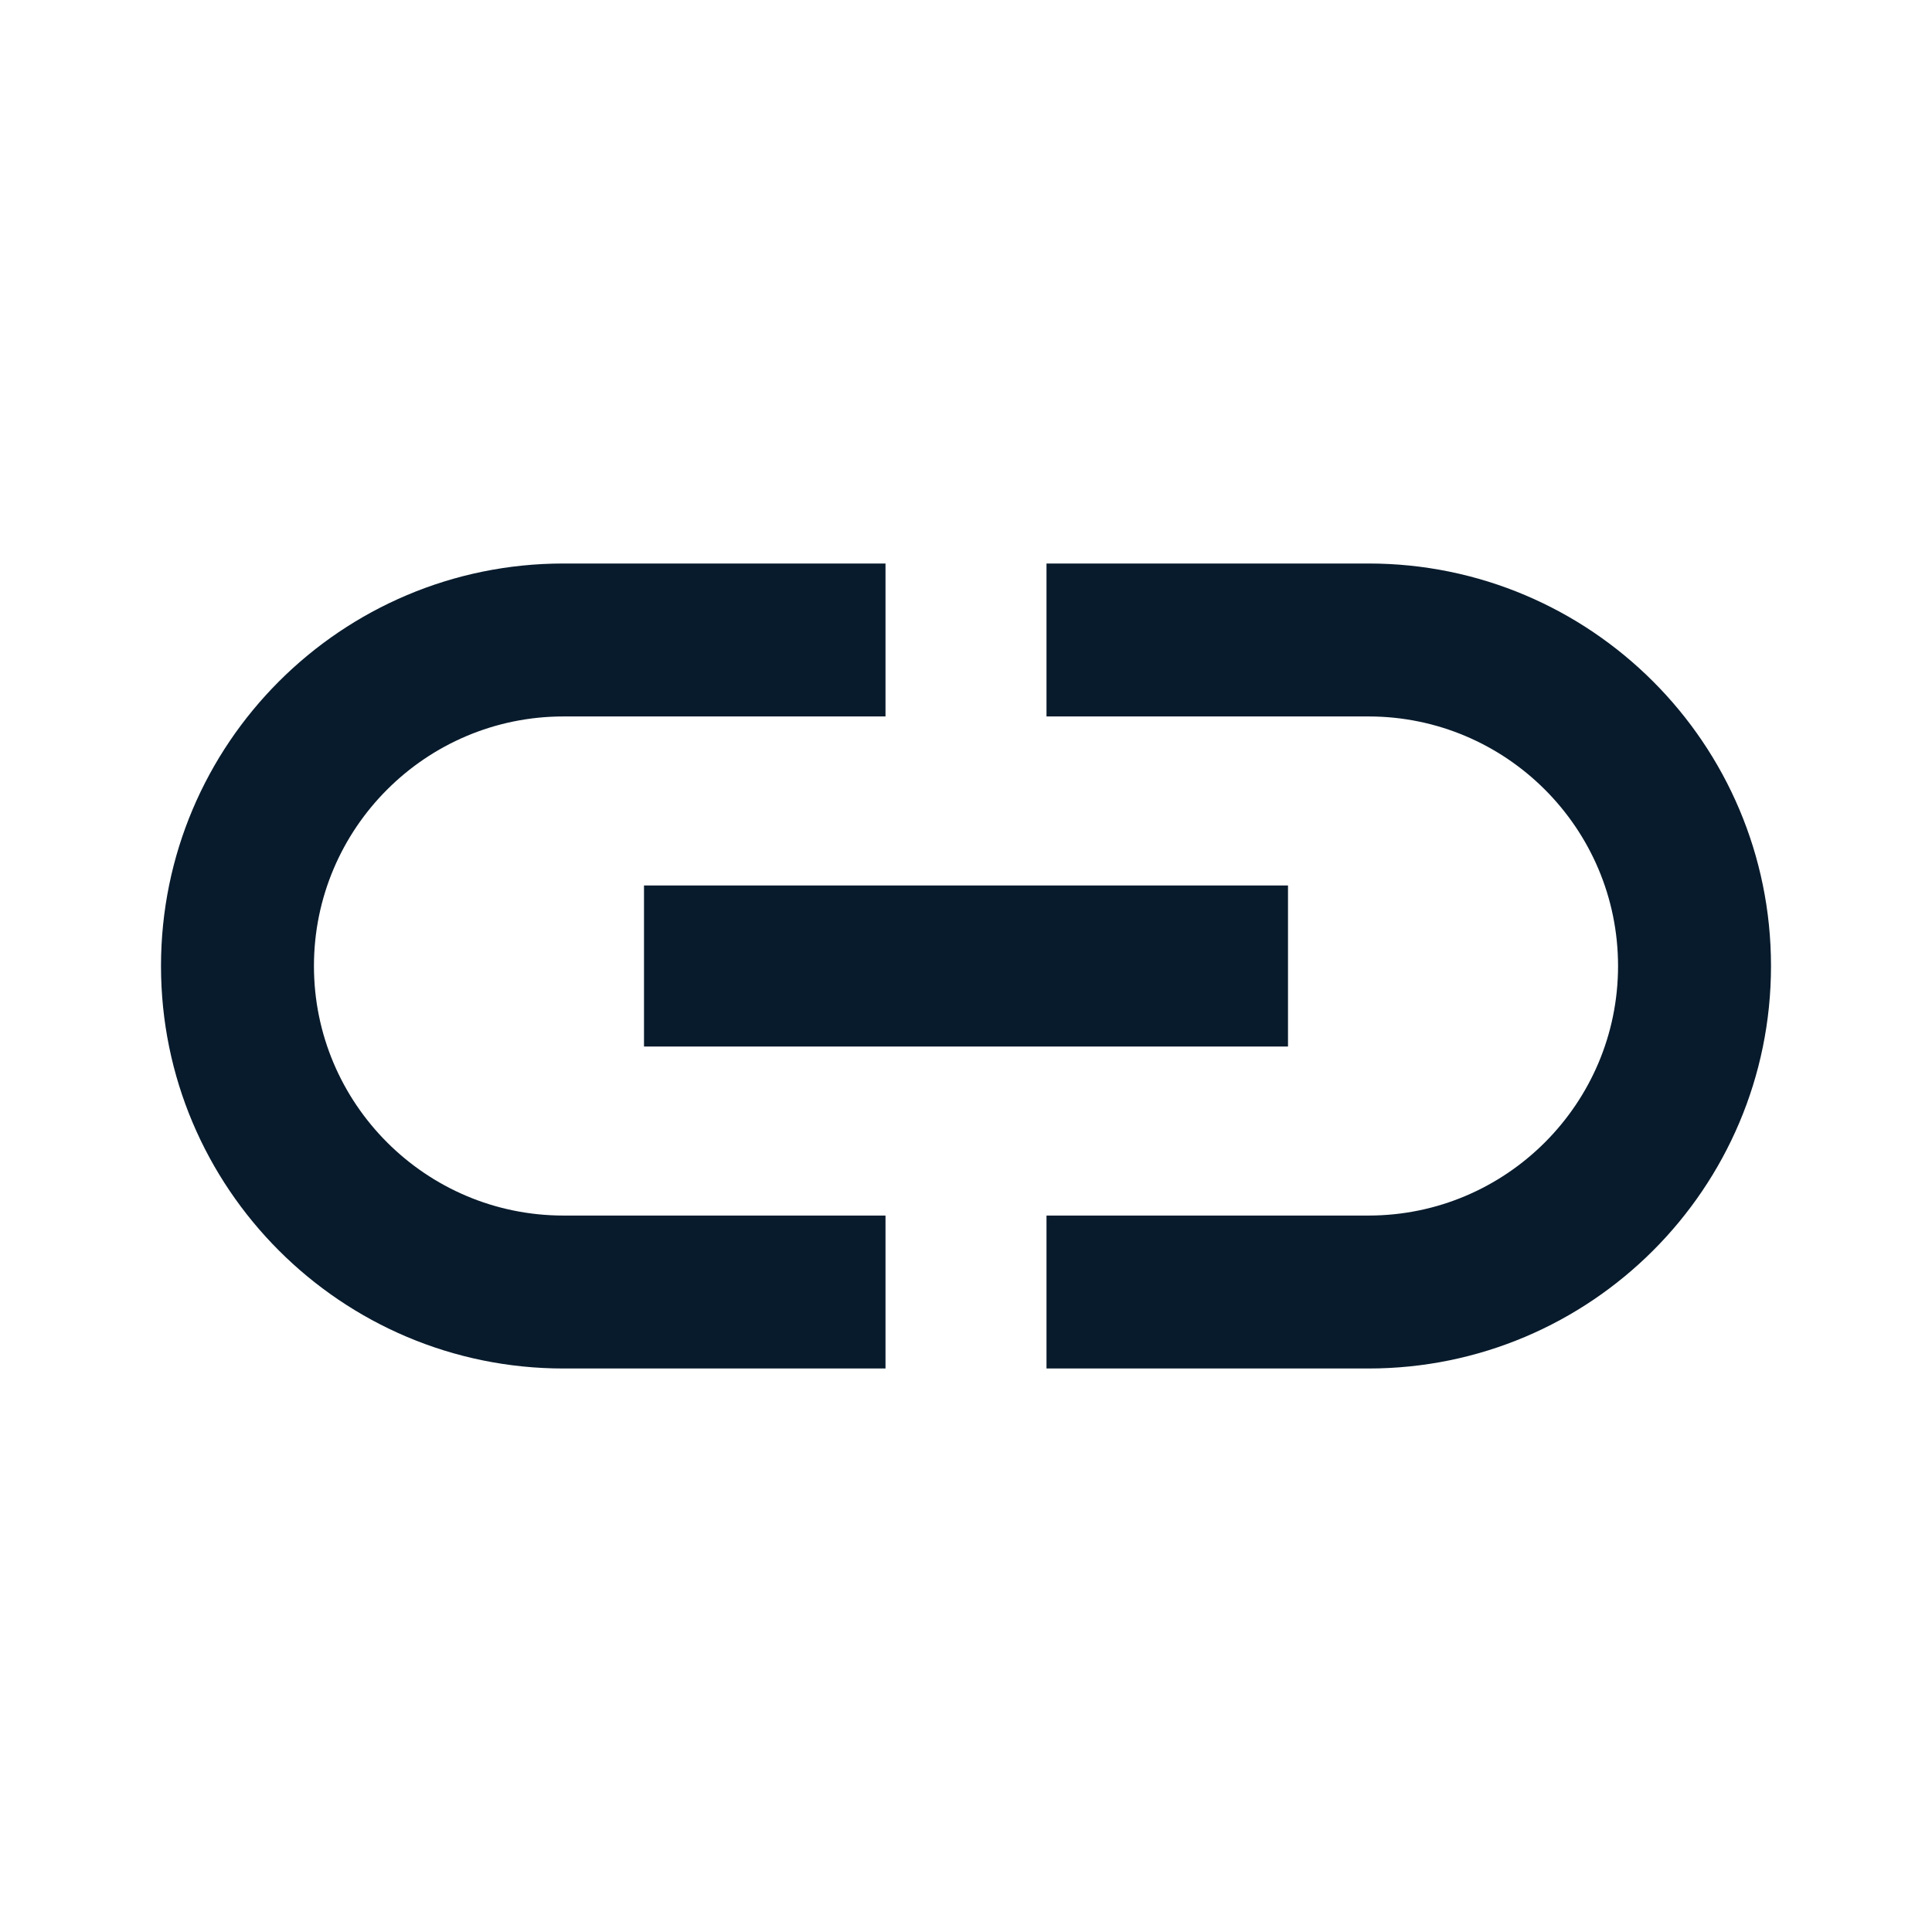
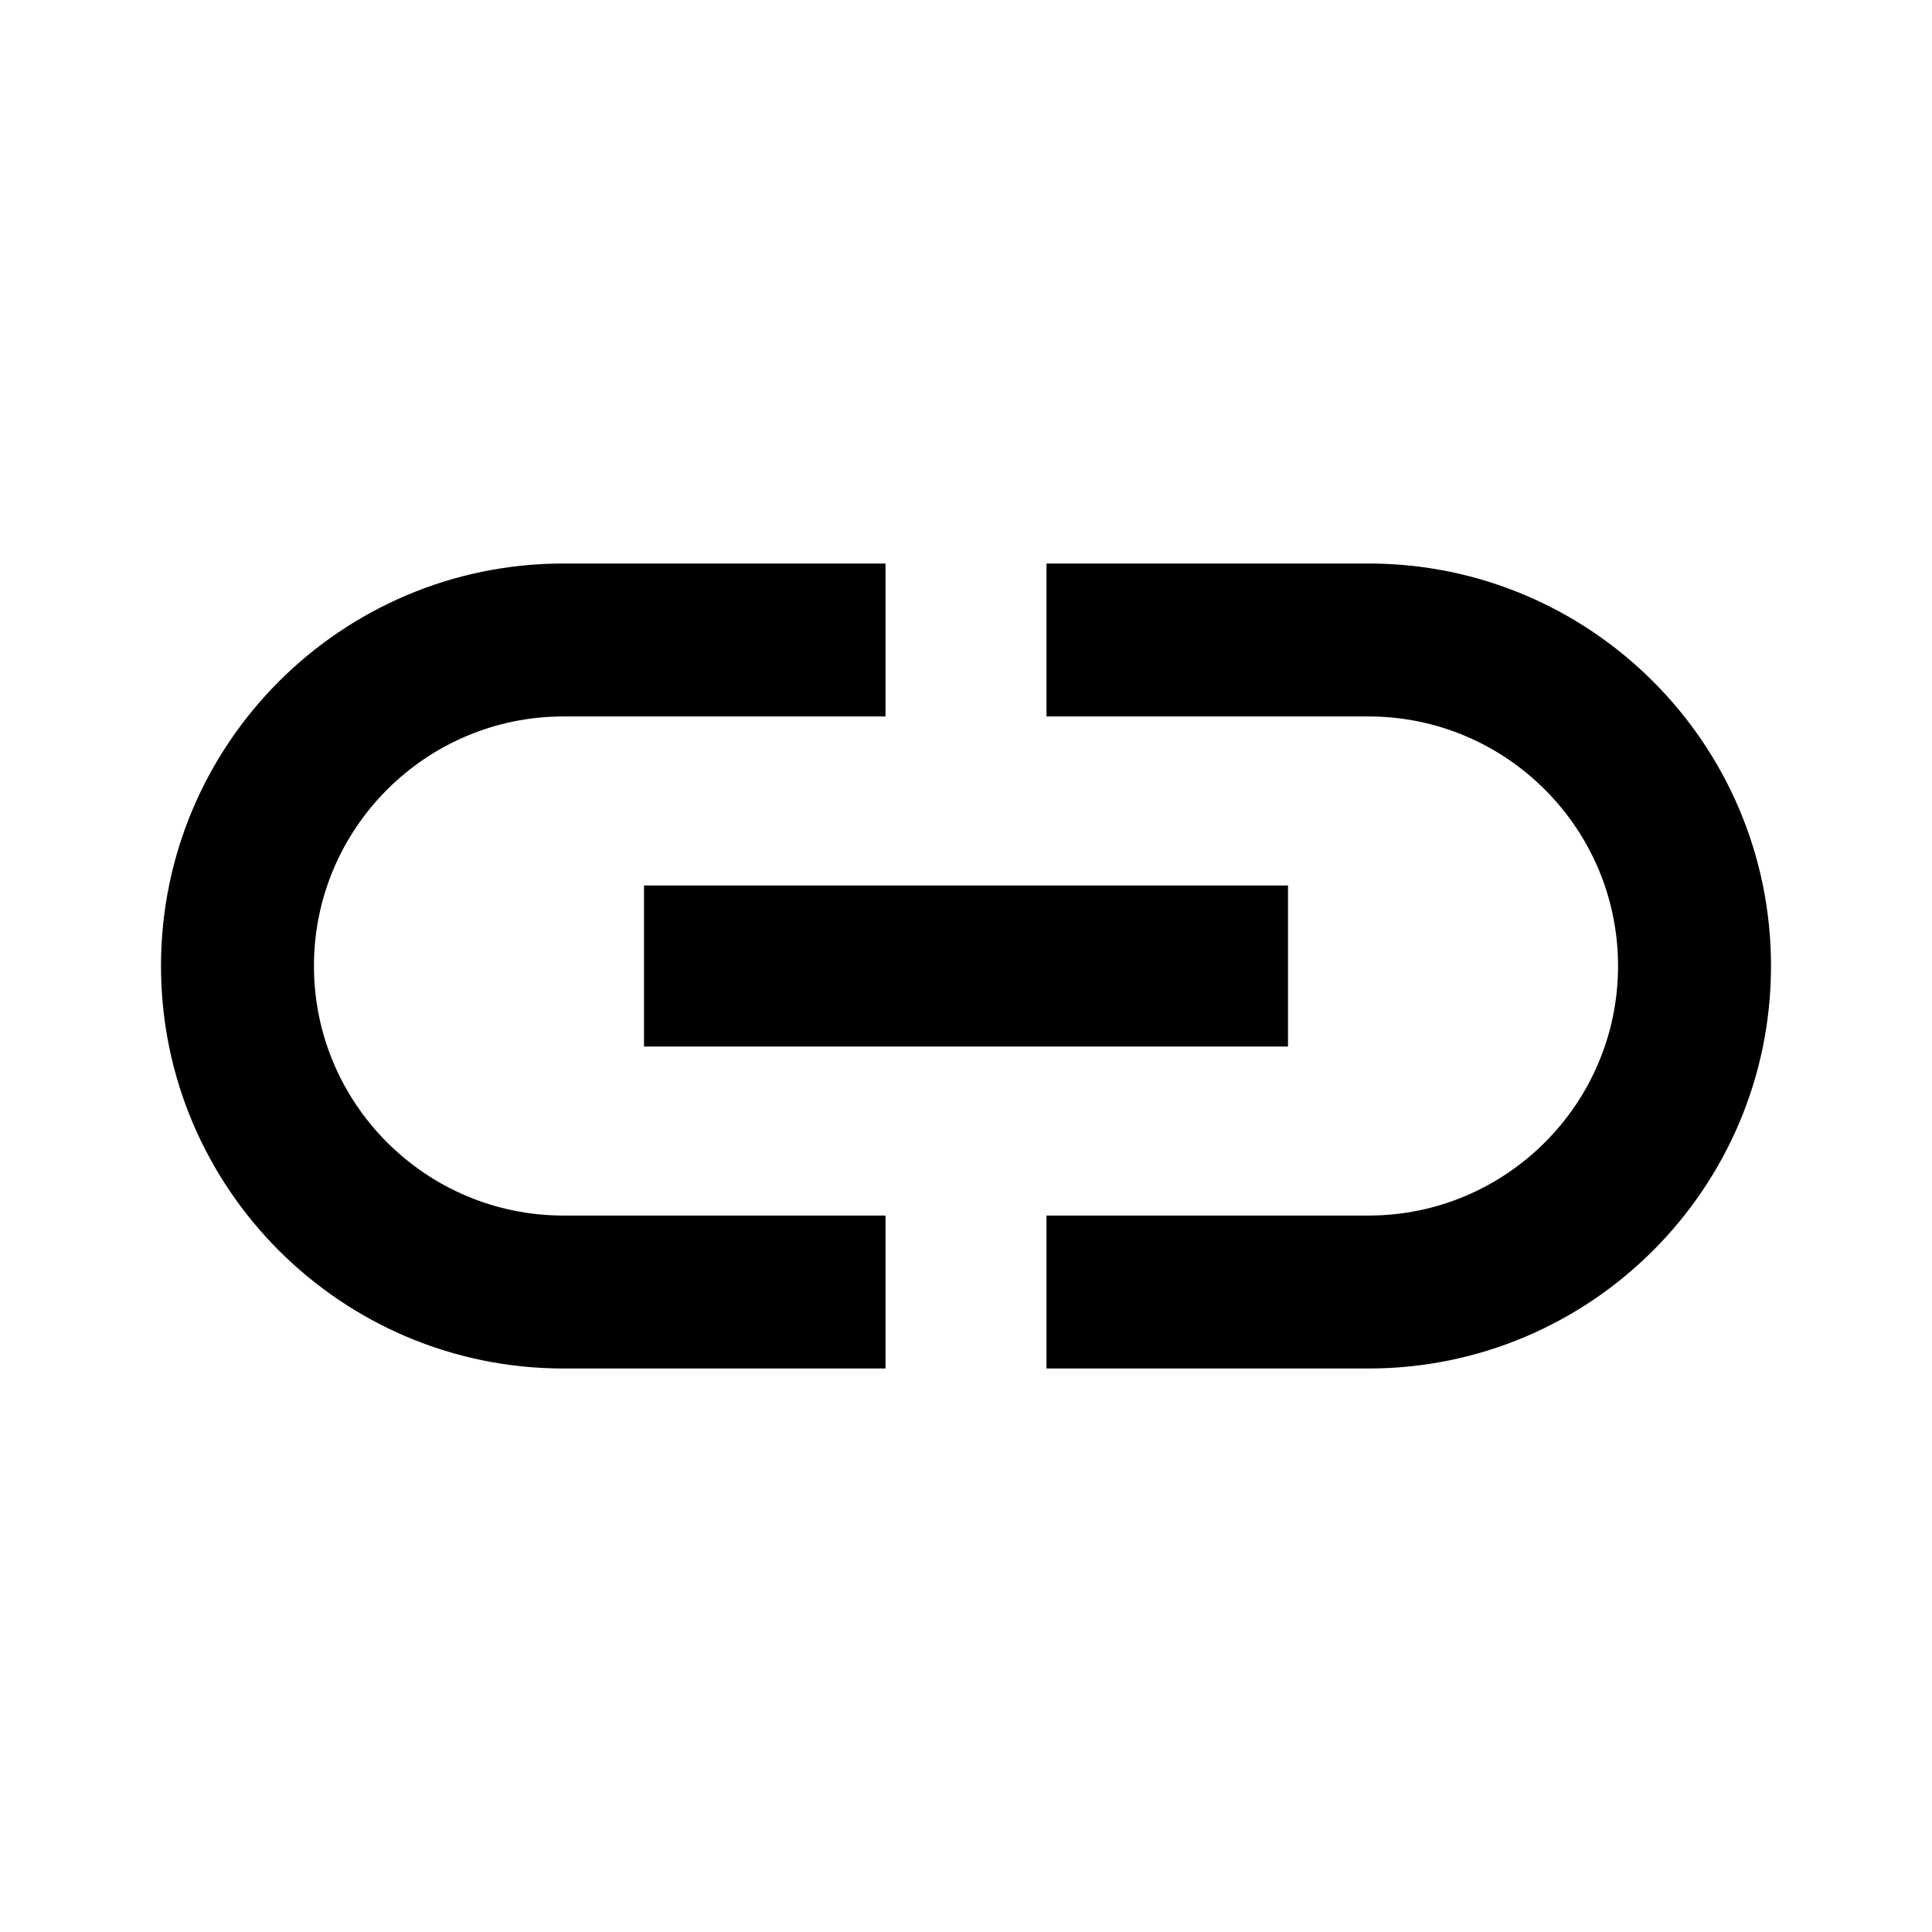
<svg xmlns="http://www.w3.org/2000/svg" width="24" height="24" viewBox="0 0 24 24" fill="none">
-   <path d="M3.9 12C3.9 10.29 5.29 8.9 7 8.9H11V7H7C4.24 7 2 9.24 2 12C2 14.76 4.24 17 7 17H11V15.1H7C5.29 15.1 3.9 13.71 3.9 12ZM8 13H16V11H8V13ZM17 7H13V8.9H17C18.71 8.9 20.1 10.29 20.1 12C20.1 13.71 18.71 15.1 17 15.1H13V17H17C19.76 17 22 14.76 22 12C22 9.24 19.76 7 17 7Z" fill="#081B2C" />
+   <path d="M3.9 12C3.9 10.29 5.29 8.9 7 8.9H11V7H7C4.24 7 2 9.24 2 12C2 14.76 4.24 17 7 17H11V15.1H7C5.29 15.1 3.9 13.71 3.9 12ZM8 13H16V11H8V13ZM17 7H13V8.9H17C18.71 8.9 20.1 10.29 20.1 12C20.1 13.71 18.71 15.1 17 15.1H13V17H17C19.76 17 22 14.76 22 12C22 9.24 19.76 7 17 7Z" fill="currentColor" />
</svg>
